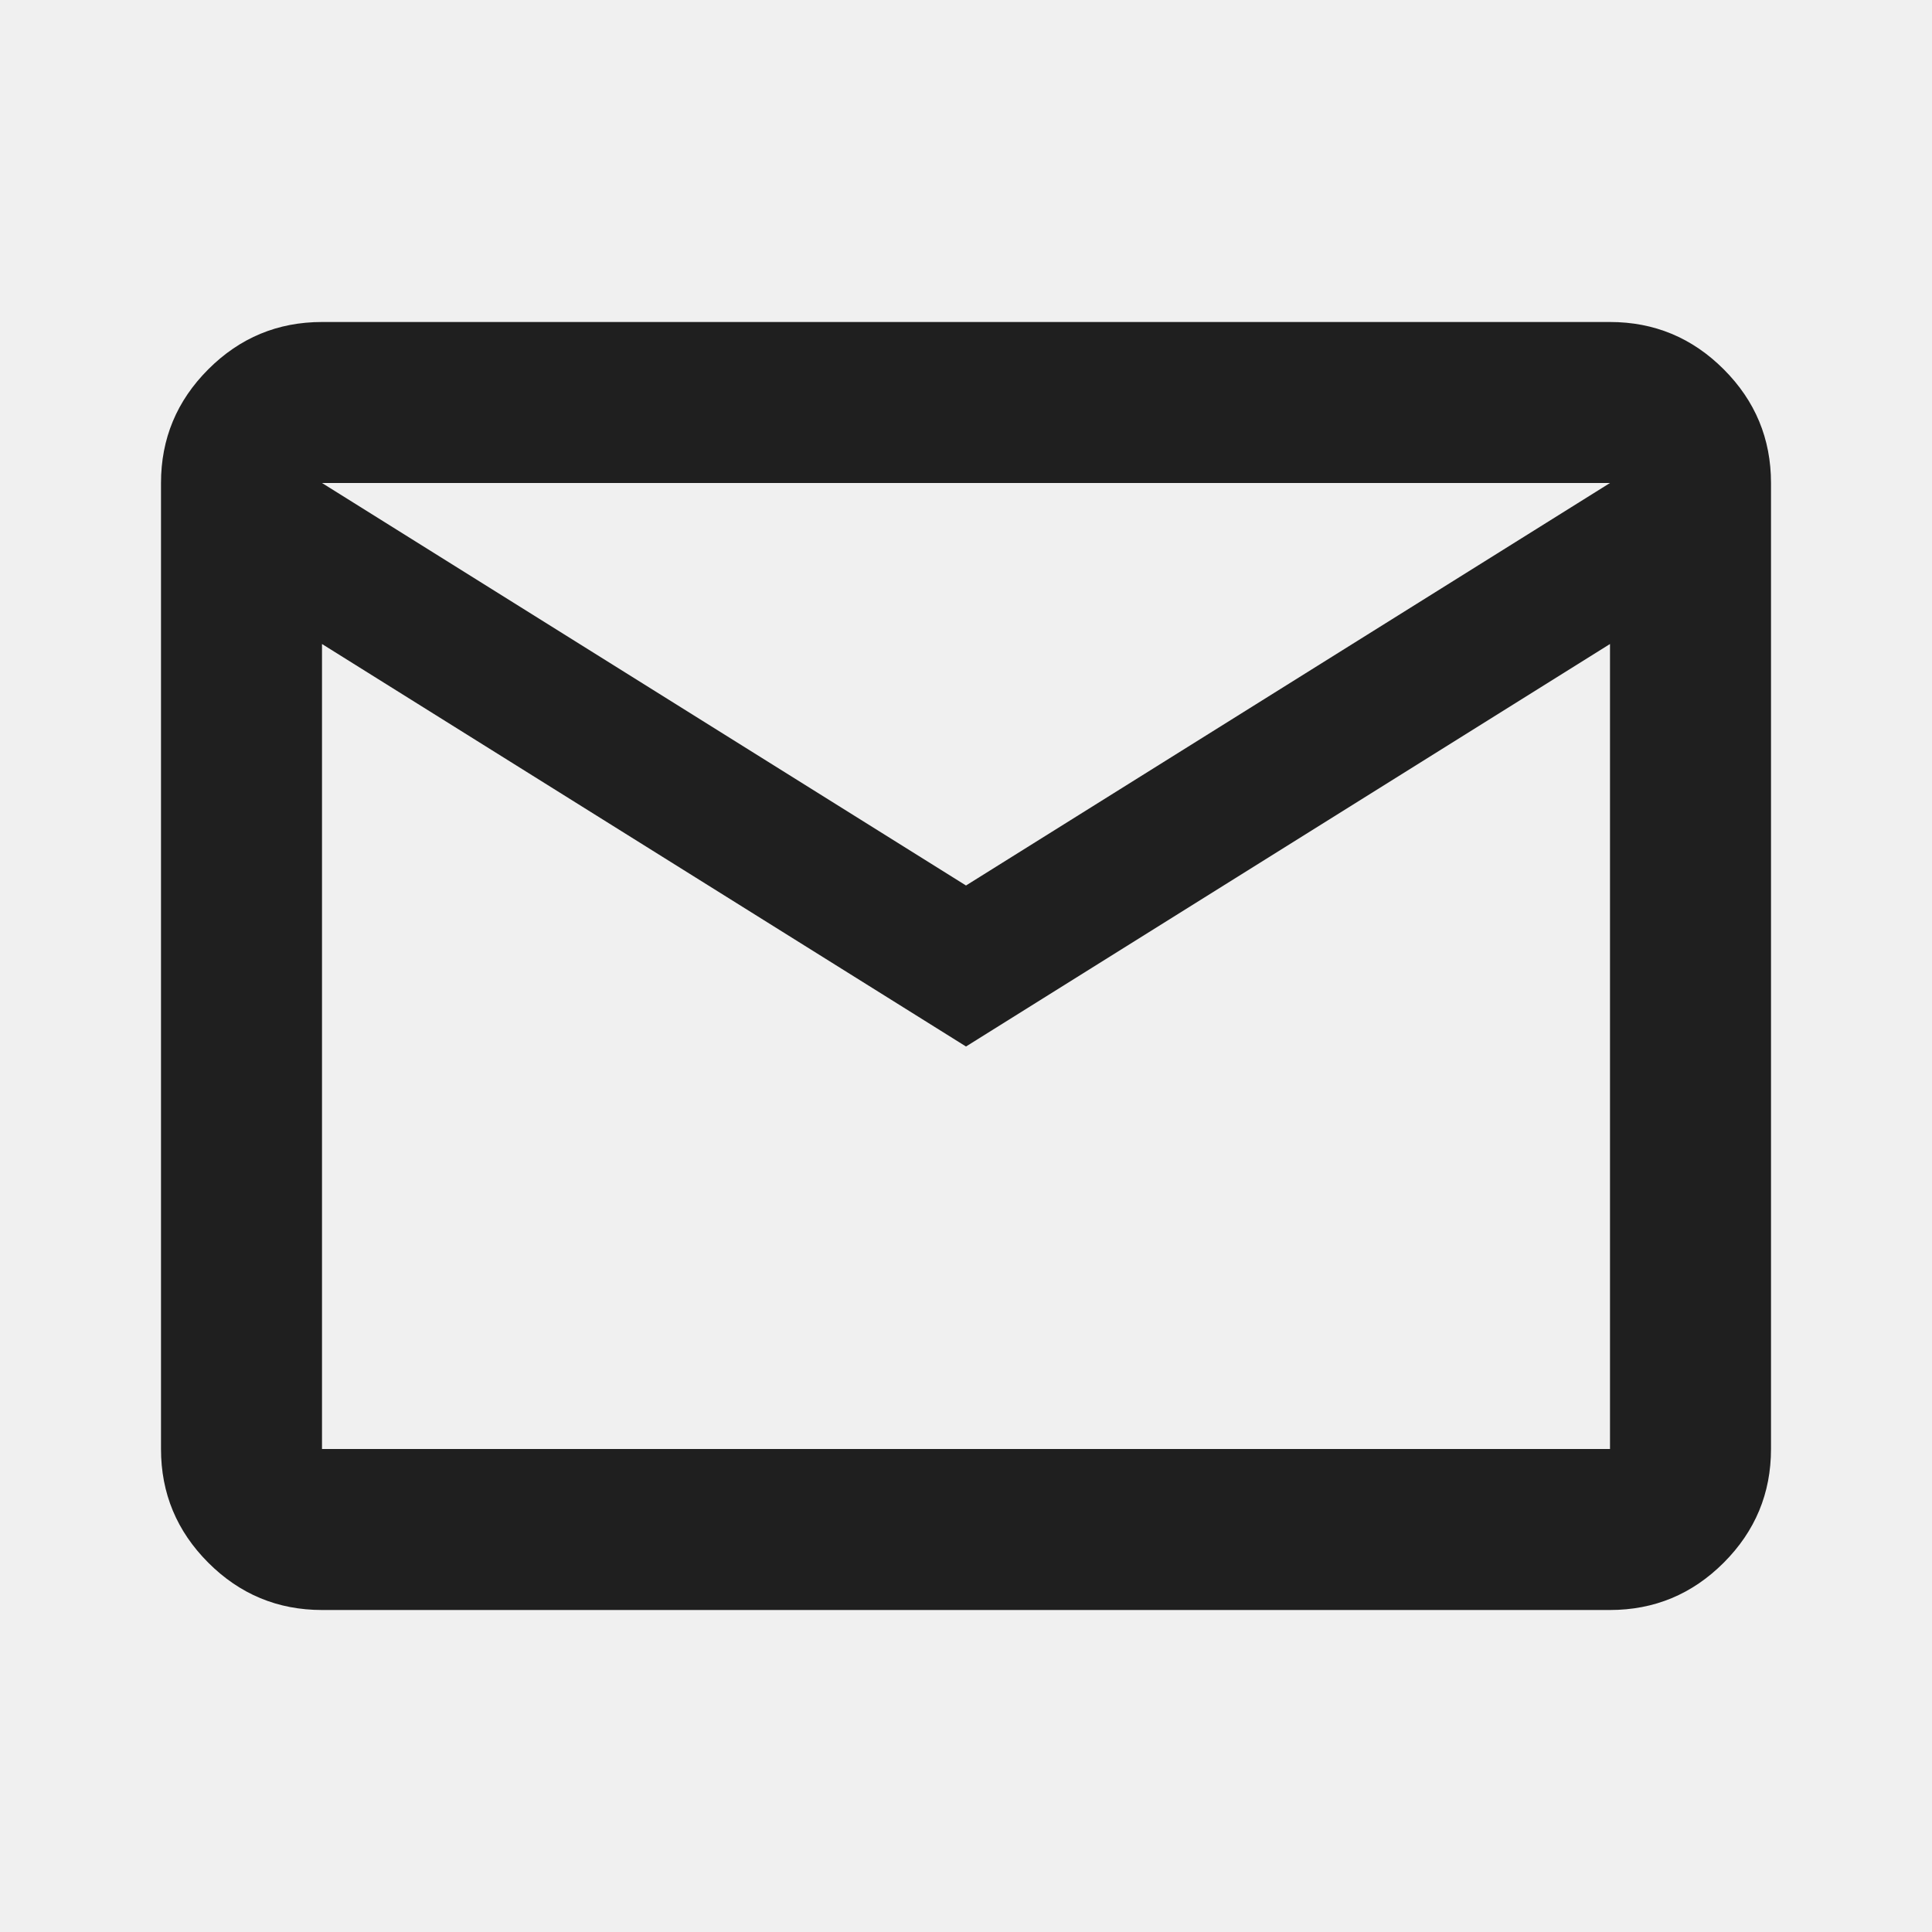
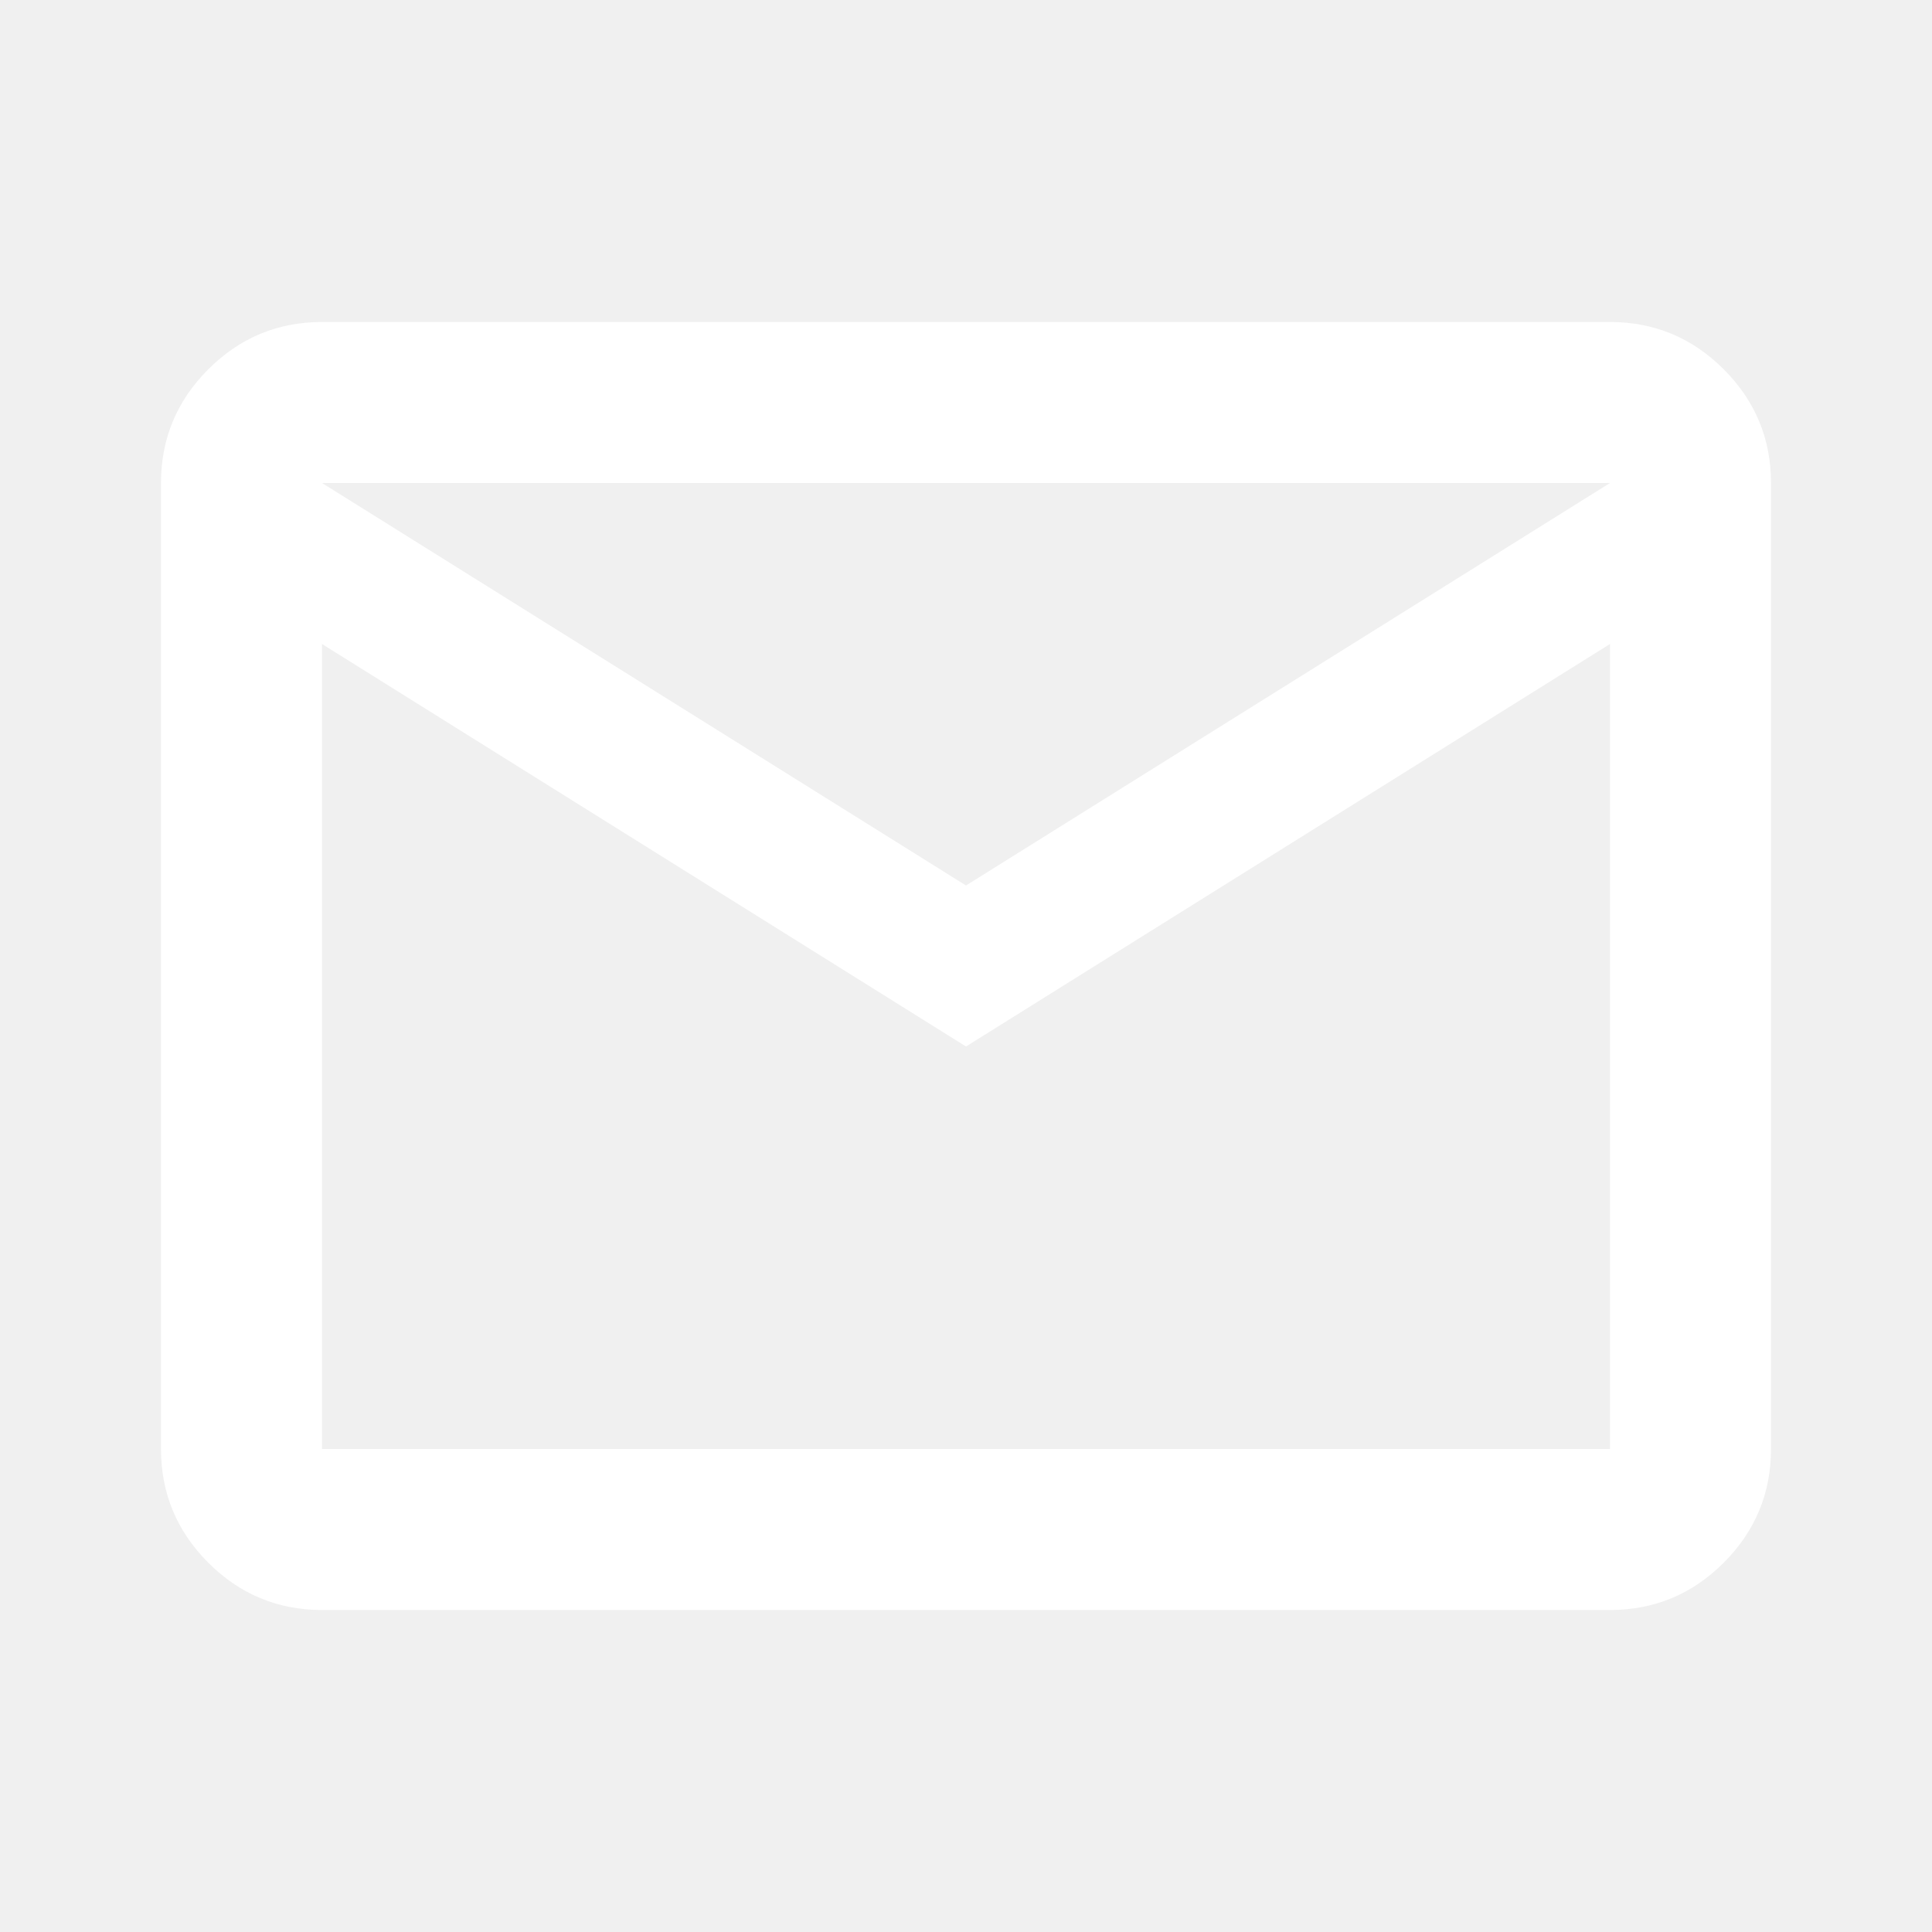
- <svg xmlns="http://www.w3.org/2000/svg" viewBox="0 -960 960 960" fill="#1f1f1f">
+ <svg xmlns="http://www.w3.org/2000/svg" viewBox="0 -960 960 960" fill="#ffffff">
  <path d="M160-160q-33 0-56.5-23.5T80-240v-480q0-33 23.5-56.5T160-800h640q33 0 56.5 23.5T880-720v480q0 33-23.5 56.5T800-160H160Zm320-280L160-640v400h640v-400L480-440Zm0-80 320-200H160l320 200ZM160-640v-80 480-400Z" />
</svg>
